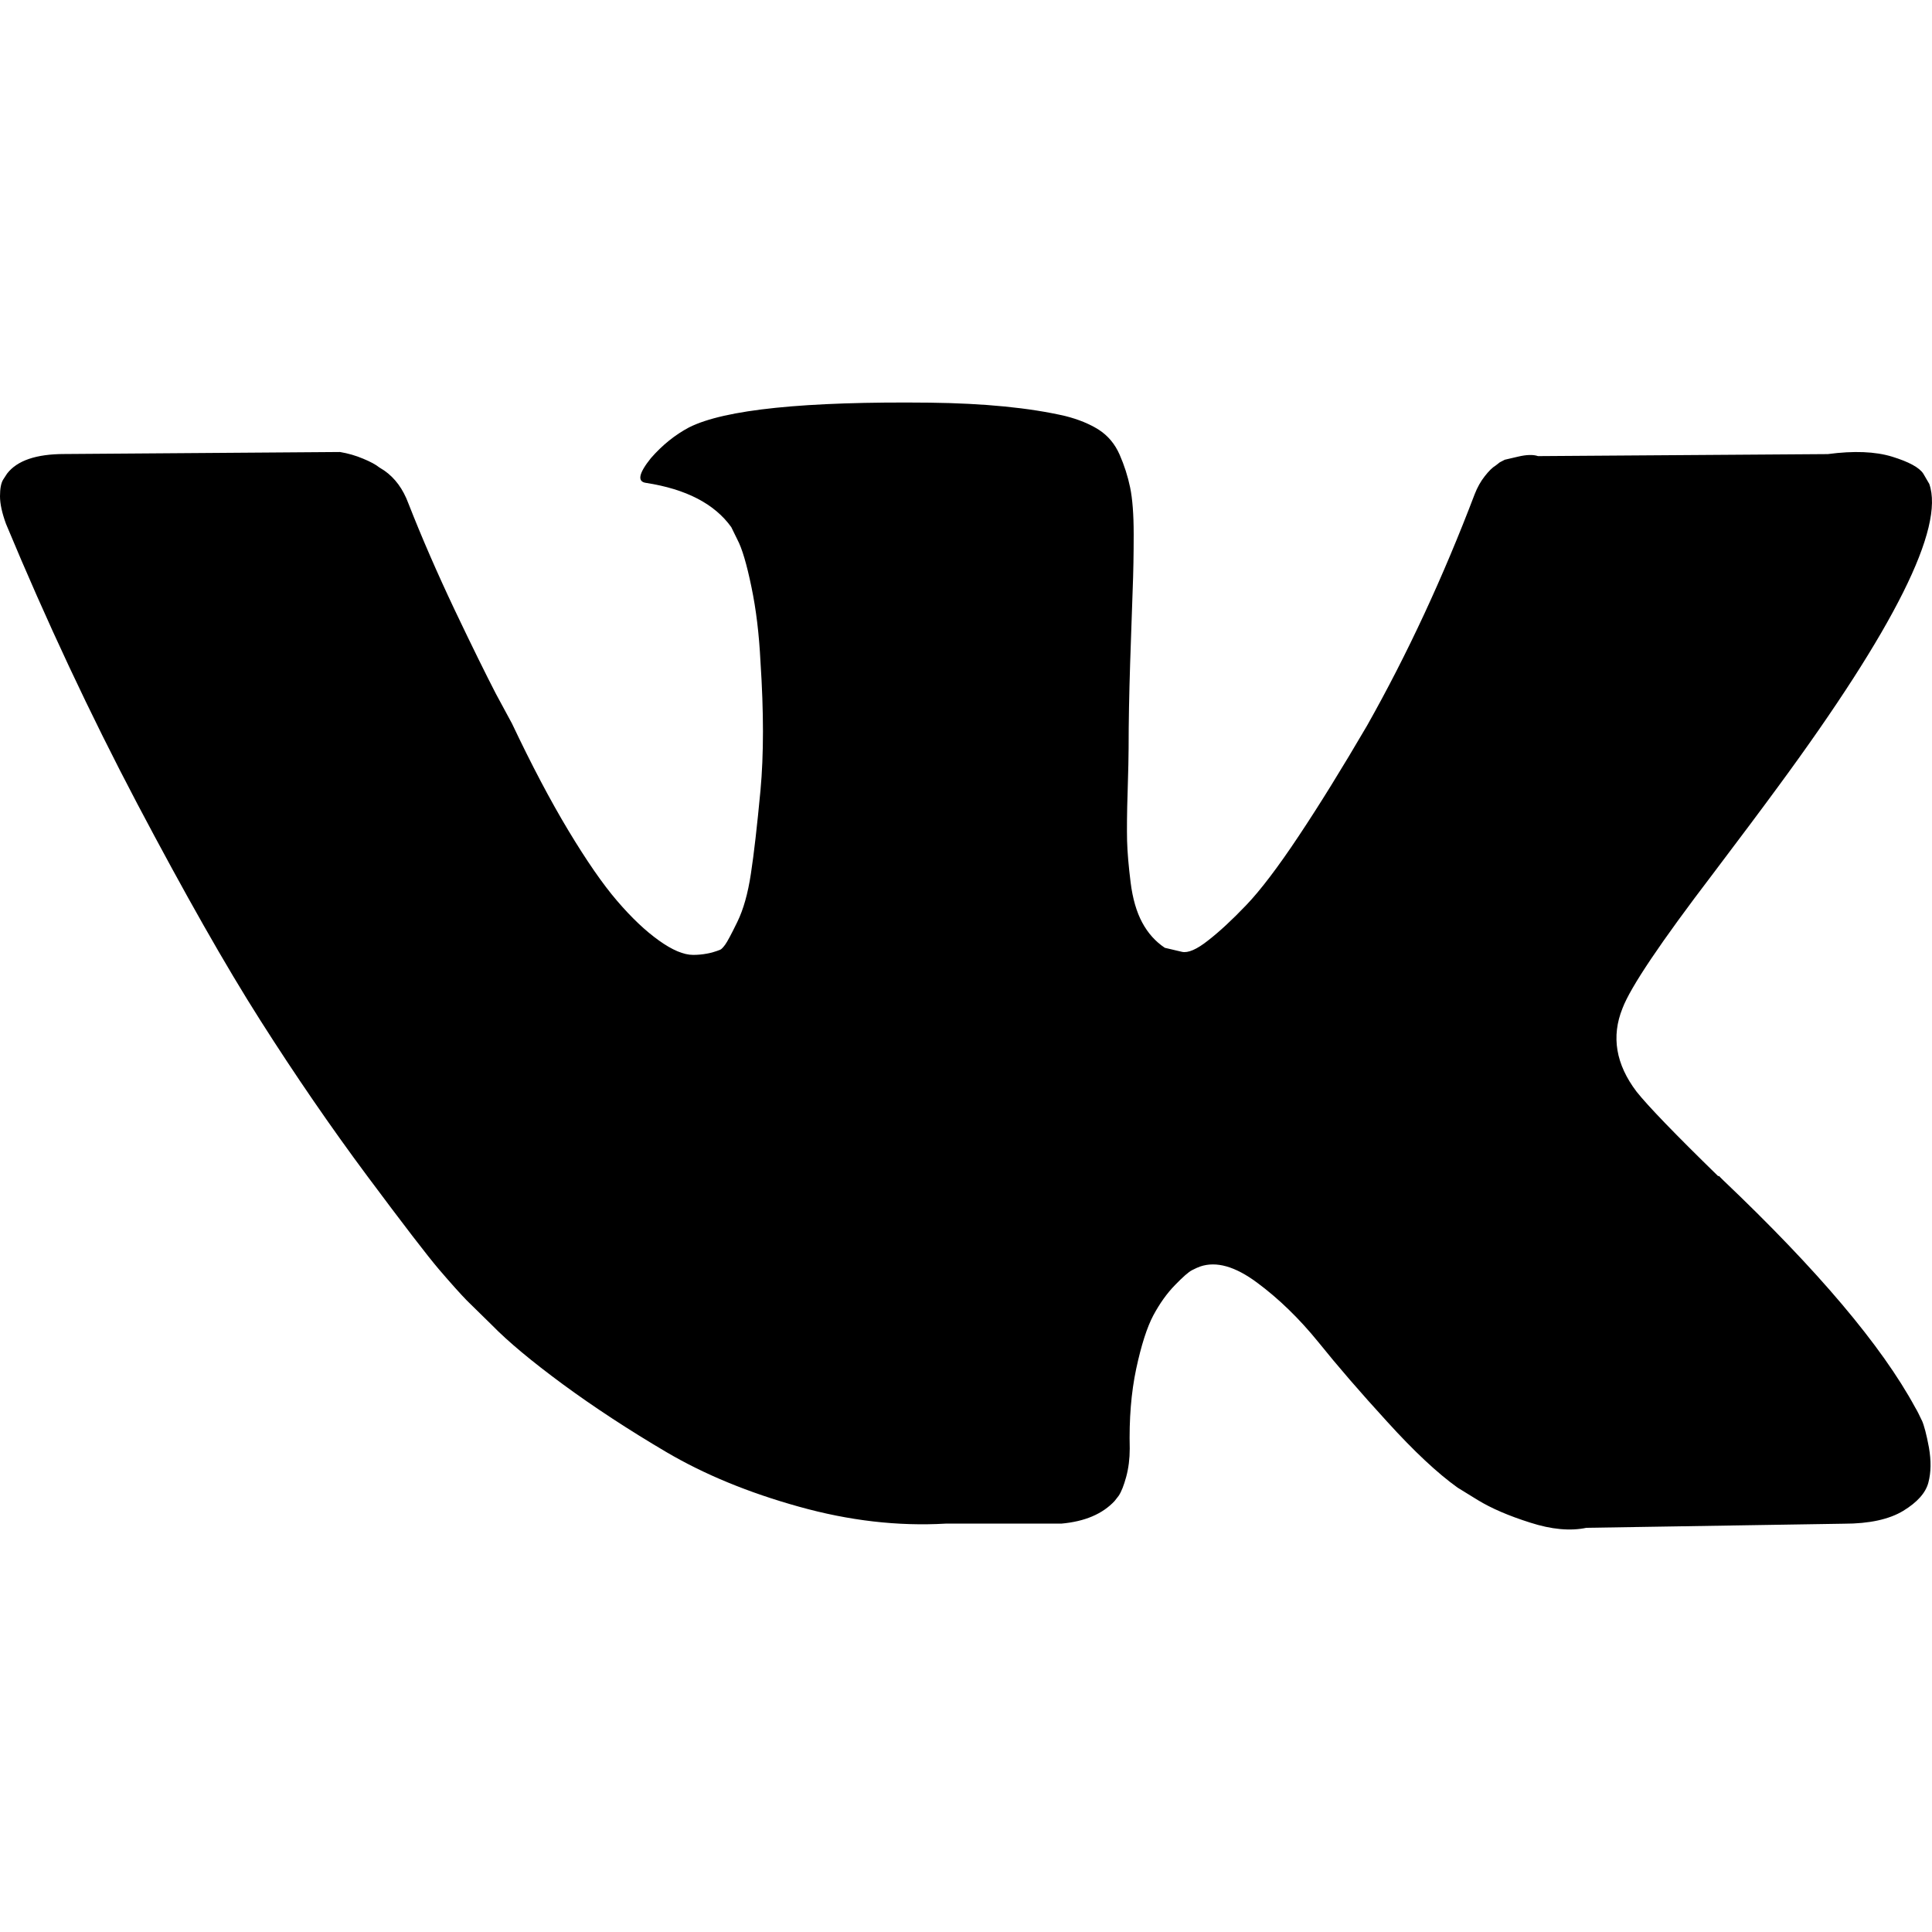
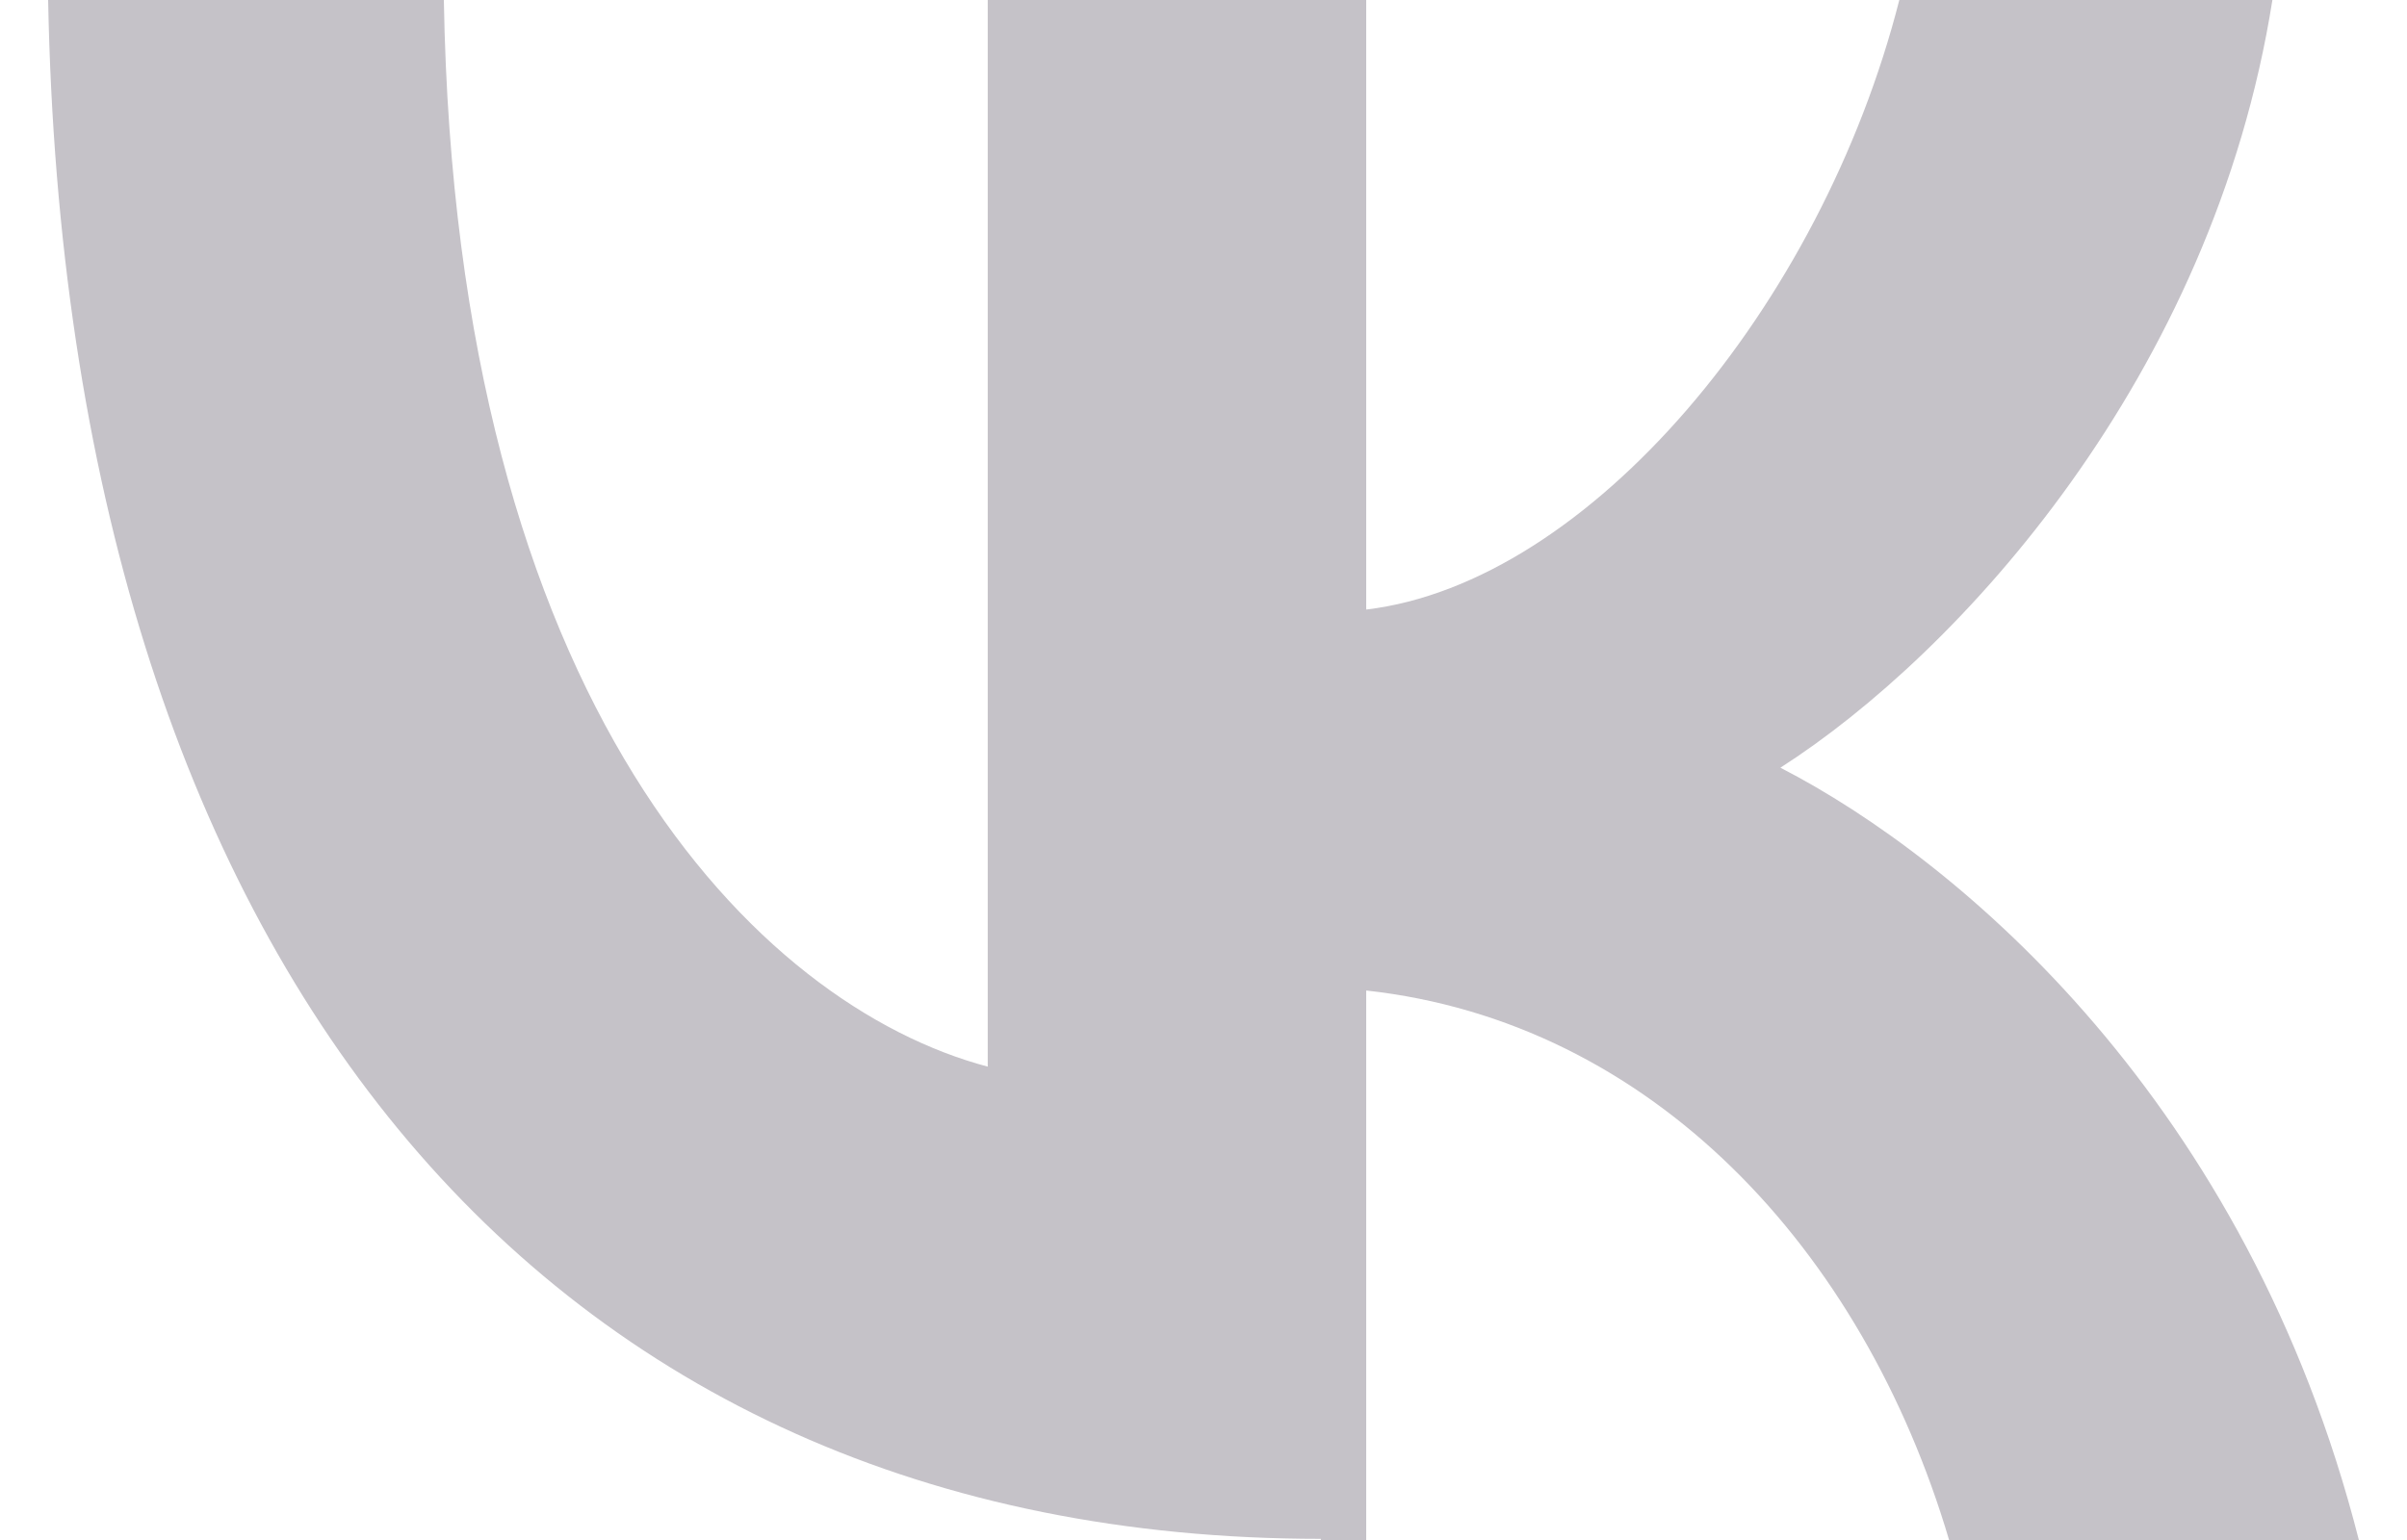
- <svg xmlns="http://www.w3.org/2000/svg" width="24" height="24" viewBox="0 0 24 24">
-   <path d="M23.873 17.644c-.03-.064-.056-.118-.082-.16-.416-.767-1.212-1.708-2.386-2.824l-.025-.025-.013-.013-.012-.013h-.013c-.533-.52-.87-.869-1.012-1.048-.258-.34-.316-.685-.175-1.035.1-.264.475-.821 1.125-1.673.341-.451.612-.813.812-1.086 1.441-1.959 2.066-3.21 1.874-3.756l-.074-.127c-.05-.077-.18-.147-.387-.211-.209-.064-.475-.075-.8-.032l-3.599.025c-.058-.02-.142-.019-.25.007l-.163.038-.062.032-.05.039c-.042.025-.087.07-.137.134-.05.063-.092.138-.125.223-.392 1.03-.837 1.989-1.337 2.875-.309.528-.592.986-.85 1.373-.258.388-.475.673-.65.856-.175.183-.333.33-.475.44-.141.112-.25.158-.324.141l-.213-.05c-.117-.078-.21-.182-.281-.314-.071-.132-.119-.298-.144-.498-.025-.2-.04-.373-.044-.518-.003-.144-.002-.349.007-.613.008-.264.012-.443.012-.536 0-.324.007-.675.019-1.054l.031-.901c.009-.222.013-.456.013-.703 0-.247-.015-.44-.044-.581-.029-.14-.073-.277-.131-.409-.058-.132-.144-.234-.256-.307-.113-.072-.252-.13-.419-.172-.441-.102-1.004-.158-1.687-.166-1.55-.017-2.545.085-2.986.307-.175.093-.334.221-.475.383-.15.187-.171.29-.063.306.5.077.854.26 1.062.55l.075.153c.059.11.117.307.175.588.059.28.096.592.113.932.041.622.041 1.154 0 1.597-.042.443-.081.788-.119 1.035-.037.247-.094.447-.169.6-.075.154-.125.247-.15.281-.025.034-.045.056-.062.064-.108.043-.22.064-.337.064-.117 0-.259-.06-.425-.179-.167-.119-.34-.283-.519-.492-.179-.208-.38-.5-.606-.875-.225-.374-.458-.817-.7-1.328l-.2-.37c-.124-.24-.295-.586-.512-1.042-.216-.456-.408-.897-.575-1.323-.066-.178-.166-.315-.3-.408l-.062-.039c-.042-.034-.108-.07-.2-.108-.092-.039-.187-.066-.287-.083L.8 5.64c-.35 0-.587.081-.712.243l-.05.077C.013 6.002 0 6.07 0 6.164c0 .094.025.209.075.345.5 1.201 1.043 2.36 1.63 3.475C2.294 11.1 2.804 12 3.237 12.68c.433.681.875 1.324 1.325 1.929.45.604.748.992.893 1.162.146.17.26.298.344.384l.312.306c.2.205.494.45.881.735.388.285.817.566 1.287.843.471.277 1.019.503 1.644.677.624.175 1.233.245 1.824.211h1.437c.292-.026.512-.12.662-.281l.05-.064c.034-.05.065-.13.094-.236.029-.107.044-.224.044-.351-.009-.367.018-.697.08-.99.063-.294.134-.516.213-.665.08-.149.17-.275.269-.376.1-.103.17-.165.213-.186.041-.021.074-.036.1-.045.2-.068.434-.002.705.199.271.2.525.447.763.74.237.295.522.625.856.99.333.367.625.64.874.818l.25.154c.167.102.384.196.65.28.266.086.5.107.7.065l3.199-.051c.316 0 .562-.054.737-.16.175-.107.279-.224.312-.351.034-.128.035-.273.007-.435-.03-.162-.06-.275-.088-.338z" />
+ <svg xmlns="http://www.w3.org/2000/svg" width="25" height="16" viewBox="0 0 25 16" fill="none">
+   <path d="M13.719 15.988C5.61 15.988 0.691 9.979 0.5 0H4.61C4.734 7.328 7.867 10.447 10.259 11.082V0H14.19V6.333C16.504 6.057 18.918 3.178 19.727 0H23.602C22.984 3.91 20.345 6.789 18.492 7.976C20.356 8.936 23.343 11.454 24.5 16H20.244C19.345 12.966 17.144 10.615 14.19 10.291V16H13.719V15.988Z" fill="#C5C2C8" />
</svg>
